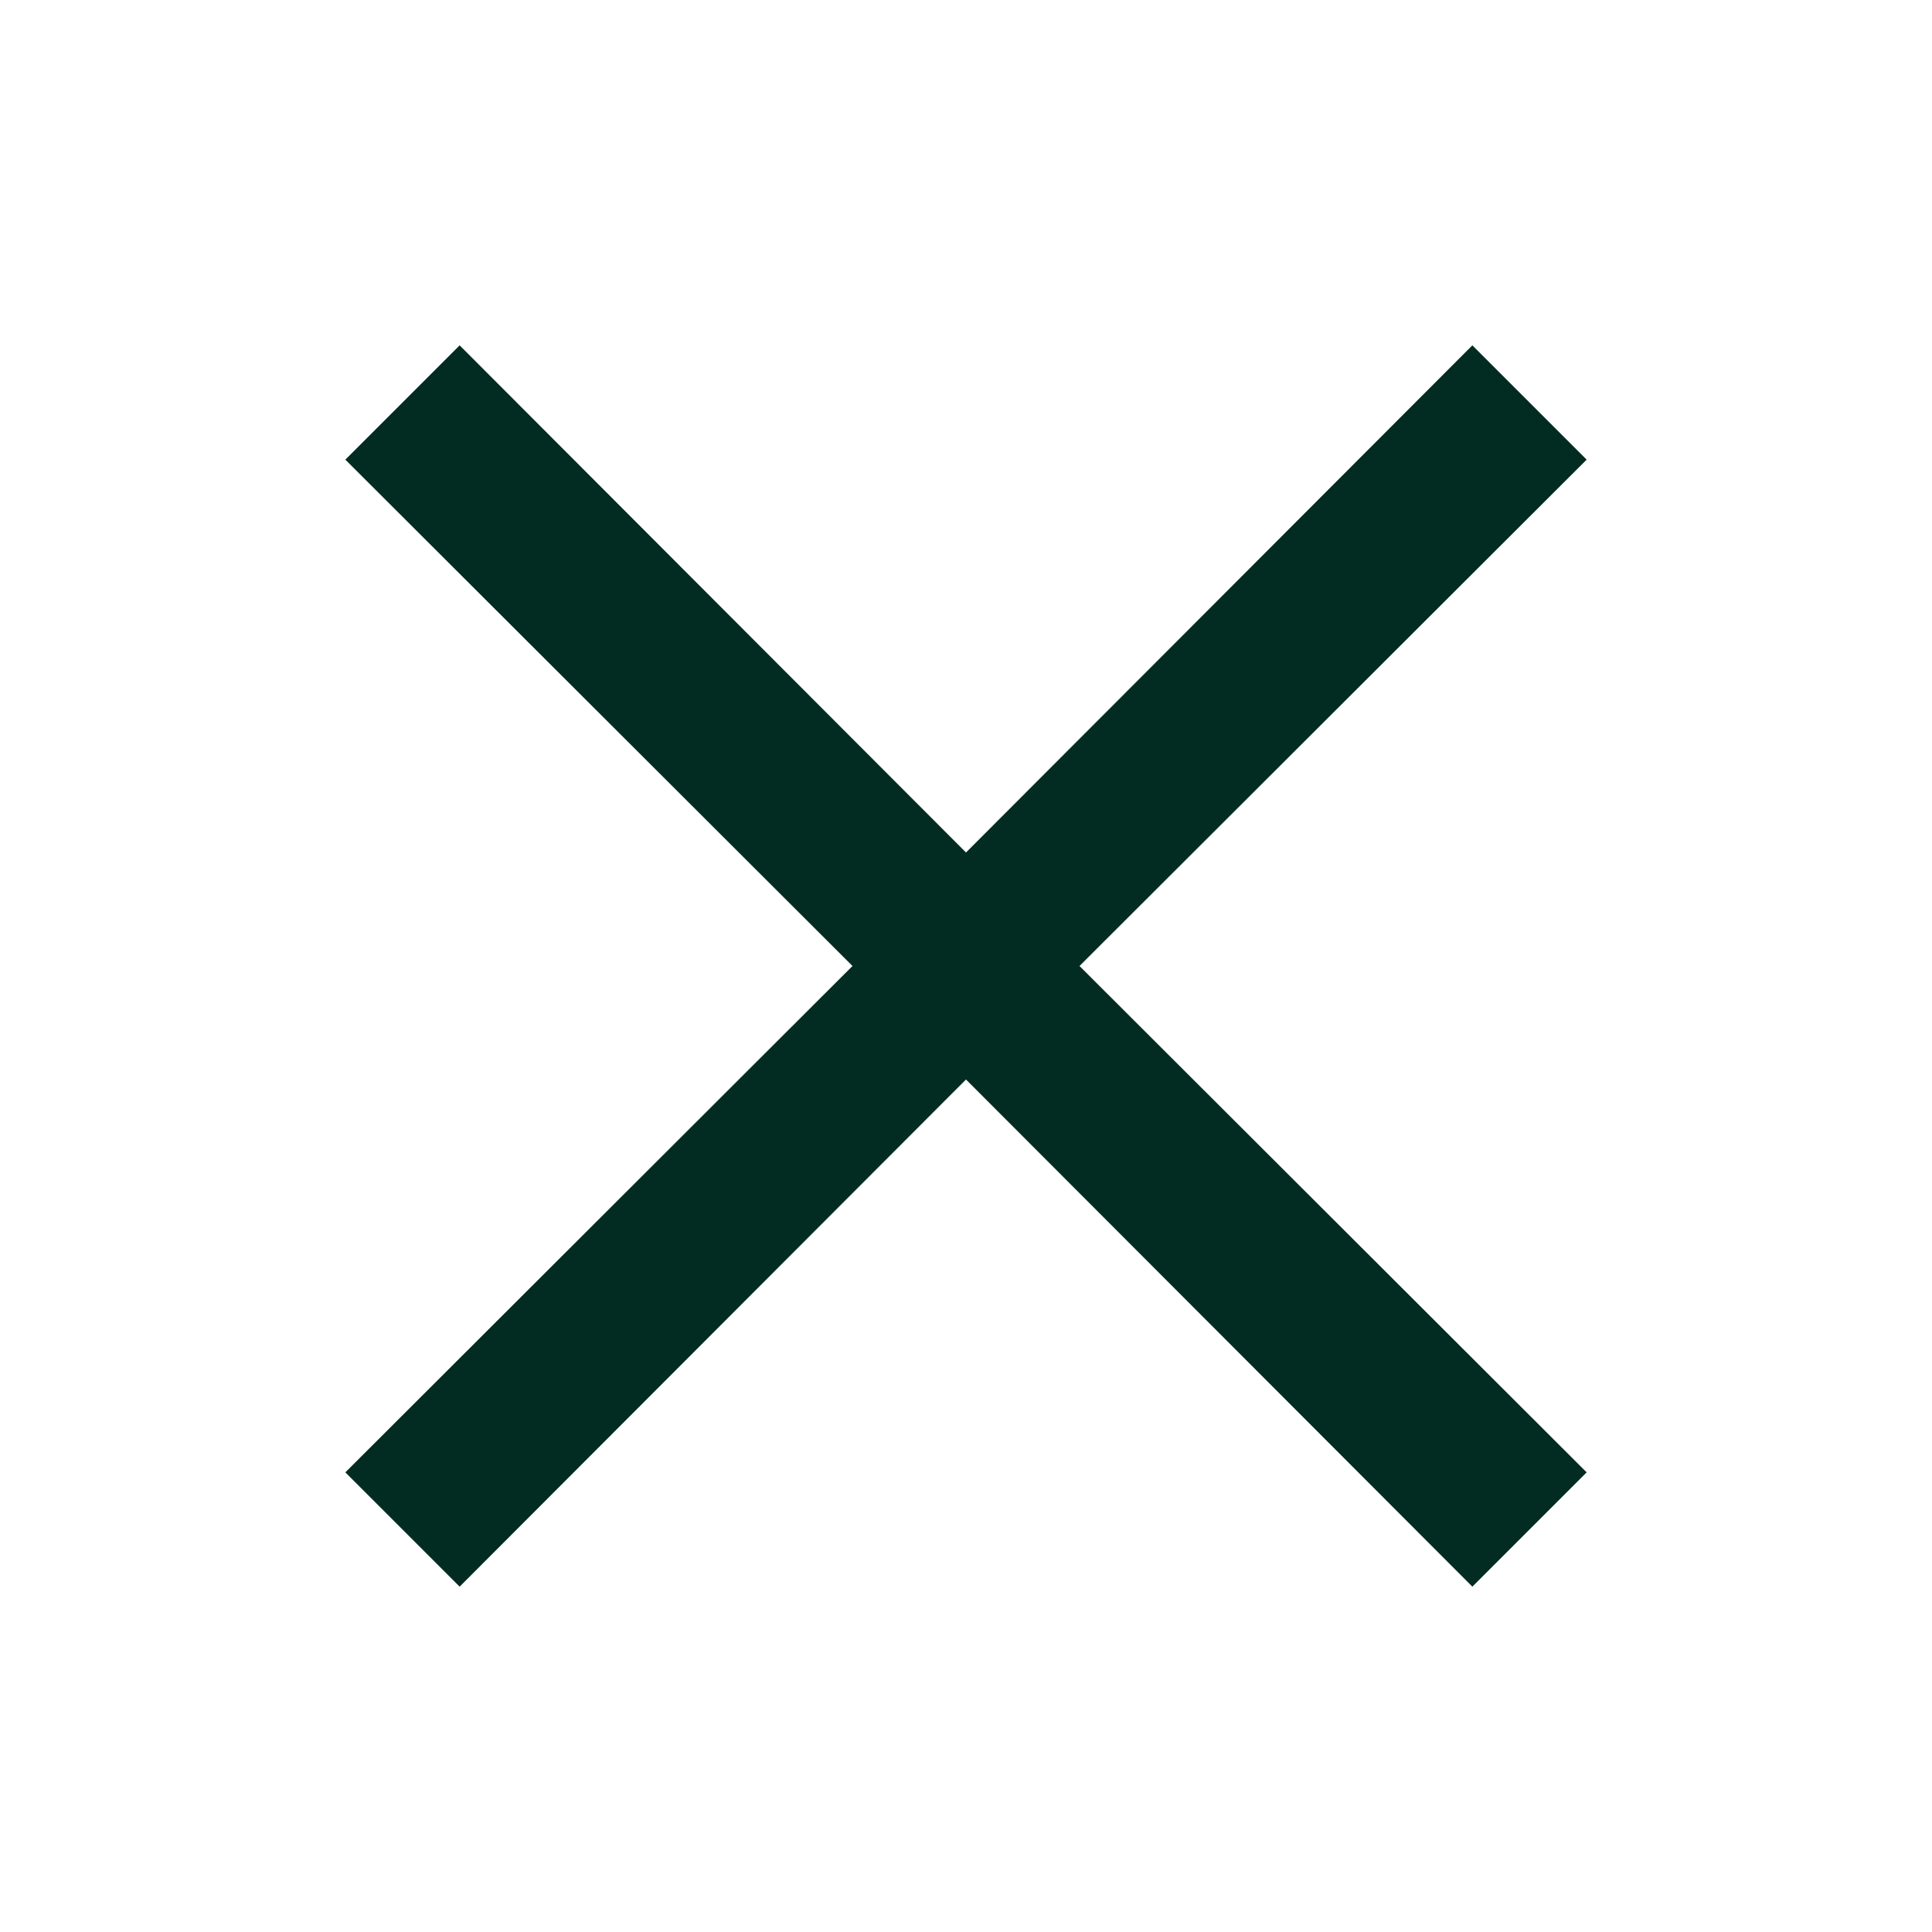
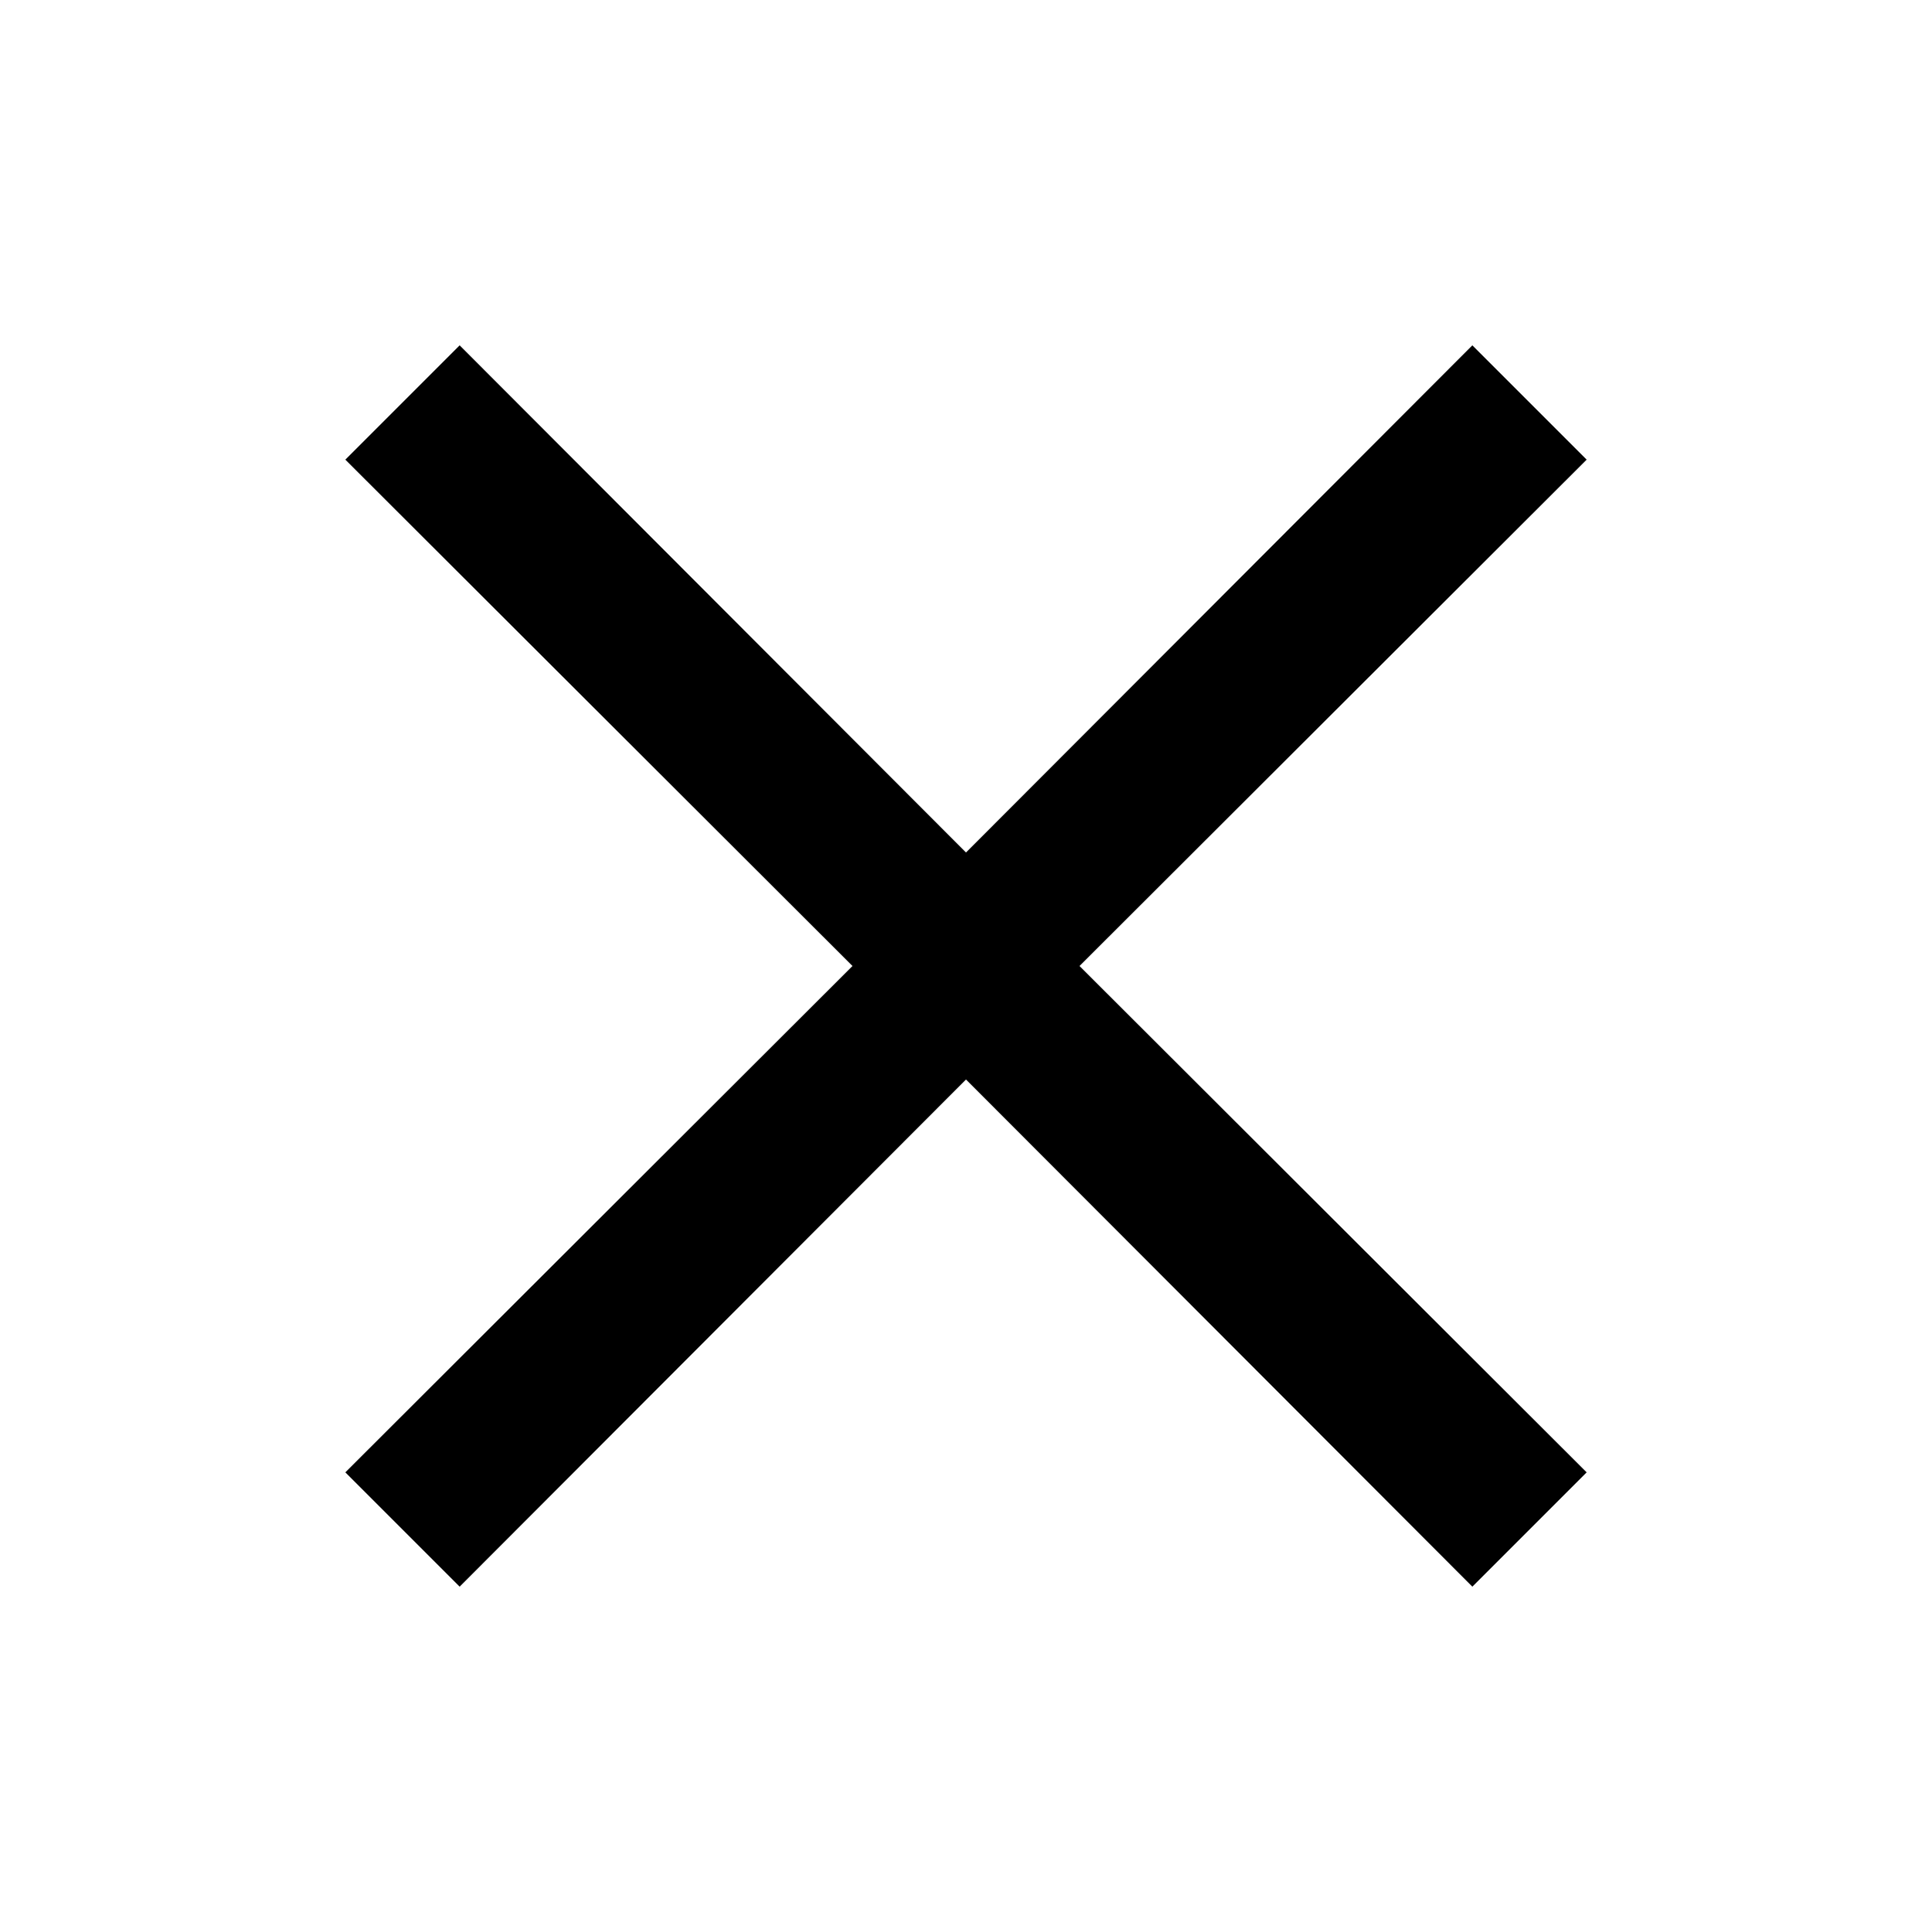
<svg xmlns="http://www.w3.org/2000/svg" width="800px" height="800px" viewBox="0 0 512 512" version="1.1">
  <g id="Page-1" stroke="none" stroke-width="1" fill="none" fill-rule="evenodd">
-     <g id="work-case" fill="#022C22" transform="translate(91.52, 91.52)">
+     <g id="work-case" fill="currentColor" transform="translate(91.52, 91.52)">
      <polygon id="Close" points="328.96 30.293 298.667 1.42108547e-14 164.48 134.4 30.293 1.42108547e-14 1.42108547e-14 30.293 134.4 164.48 1.42108547e-14 298.667 30.293 328.96 164.48 194.56 298.667 328.96 328.96 298.667 194.56 164.48">

</polygon>
    </g>
  </g>
</svg>
